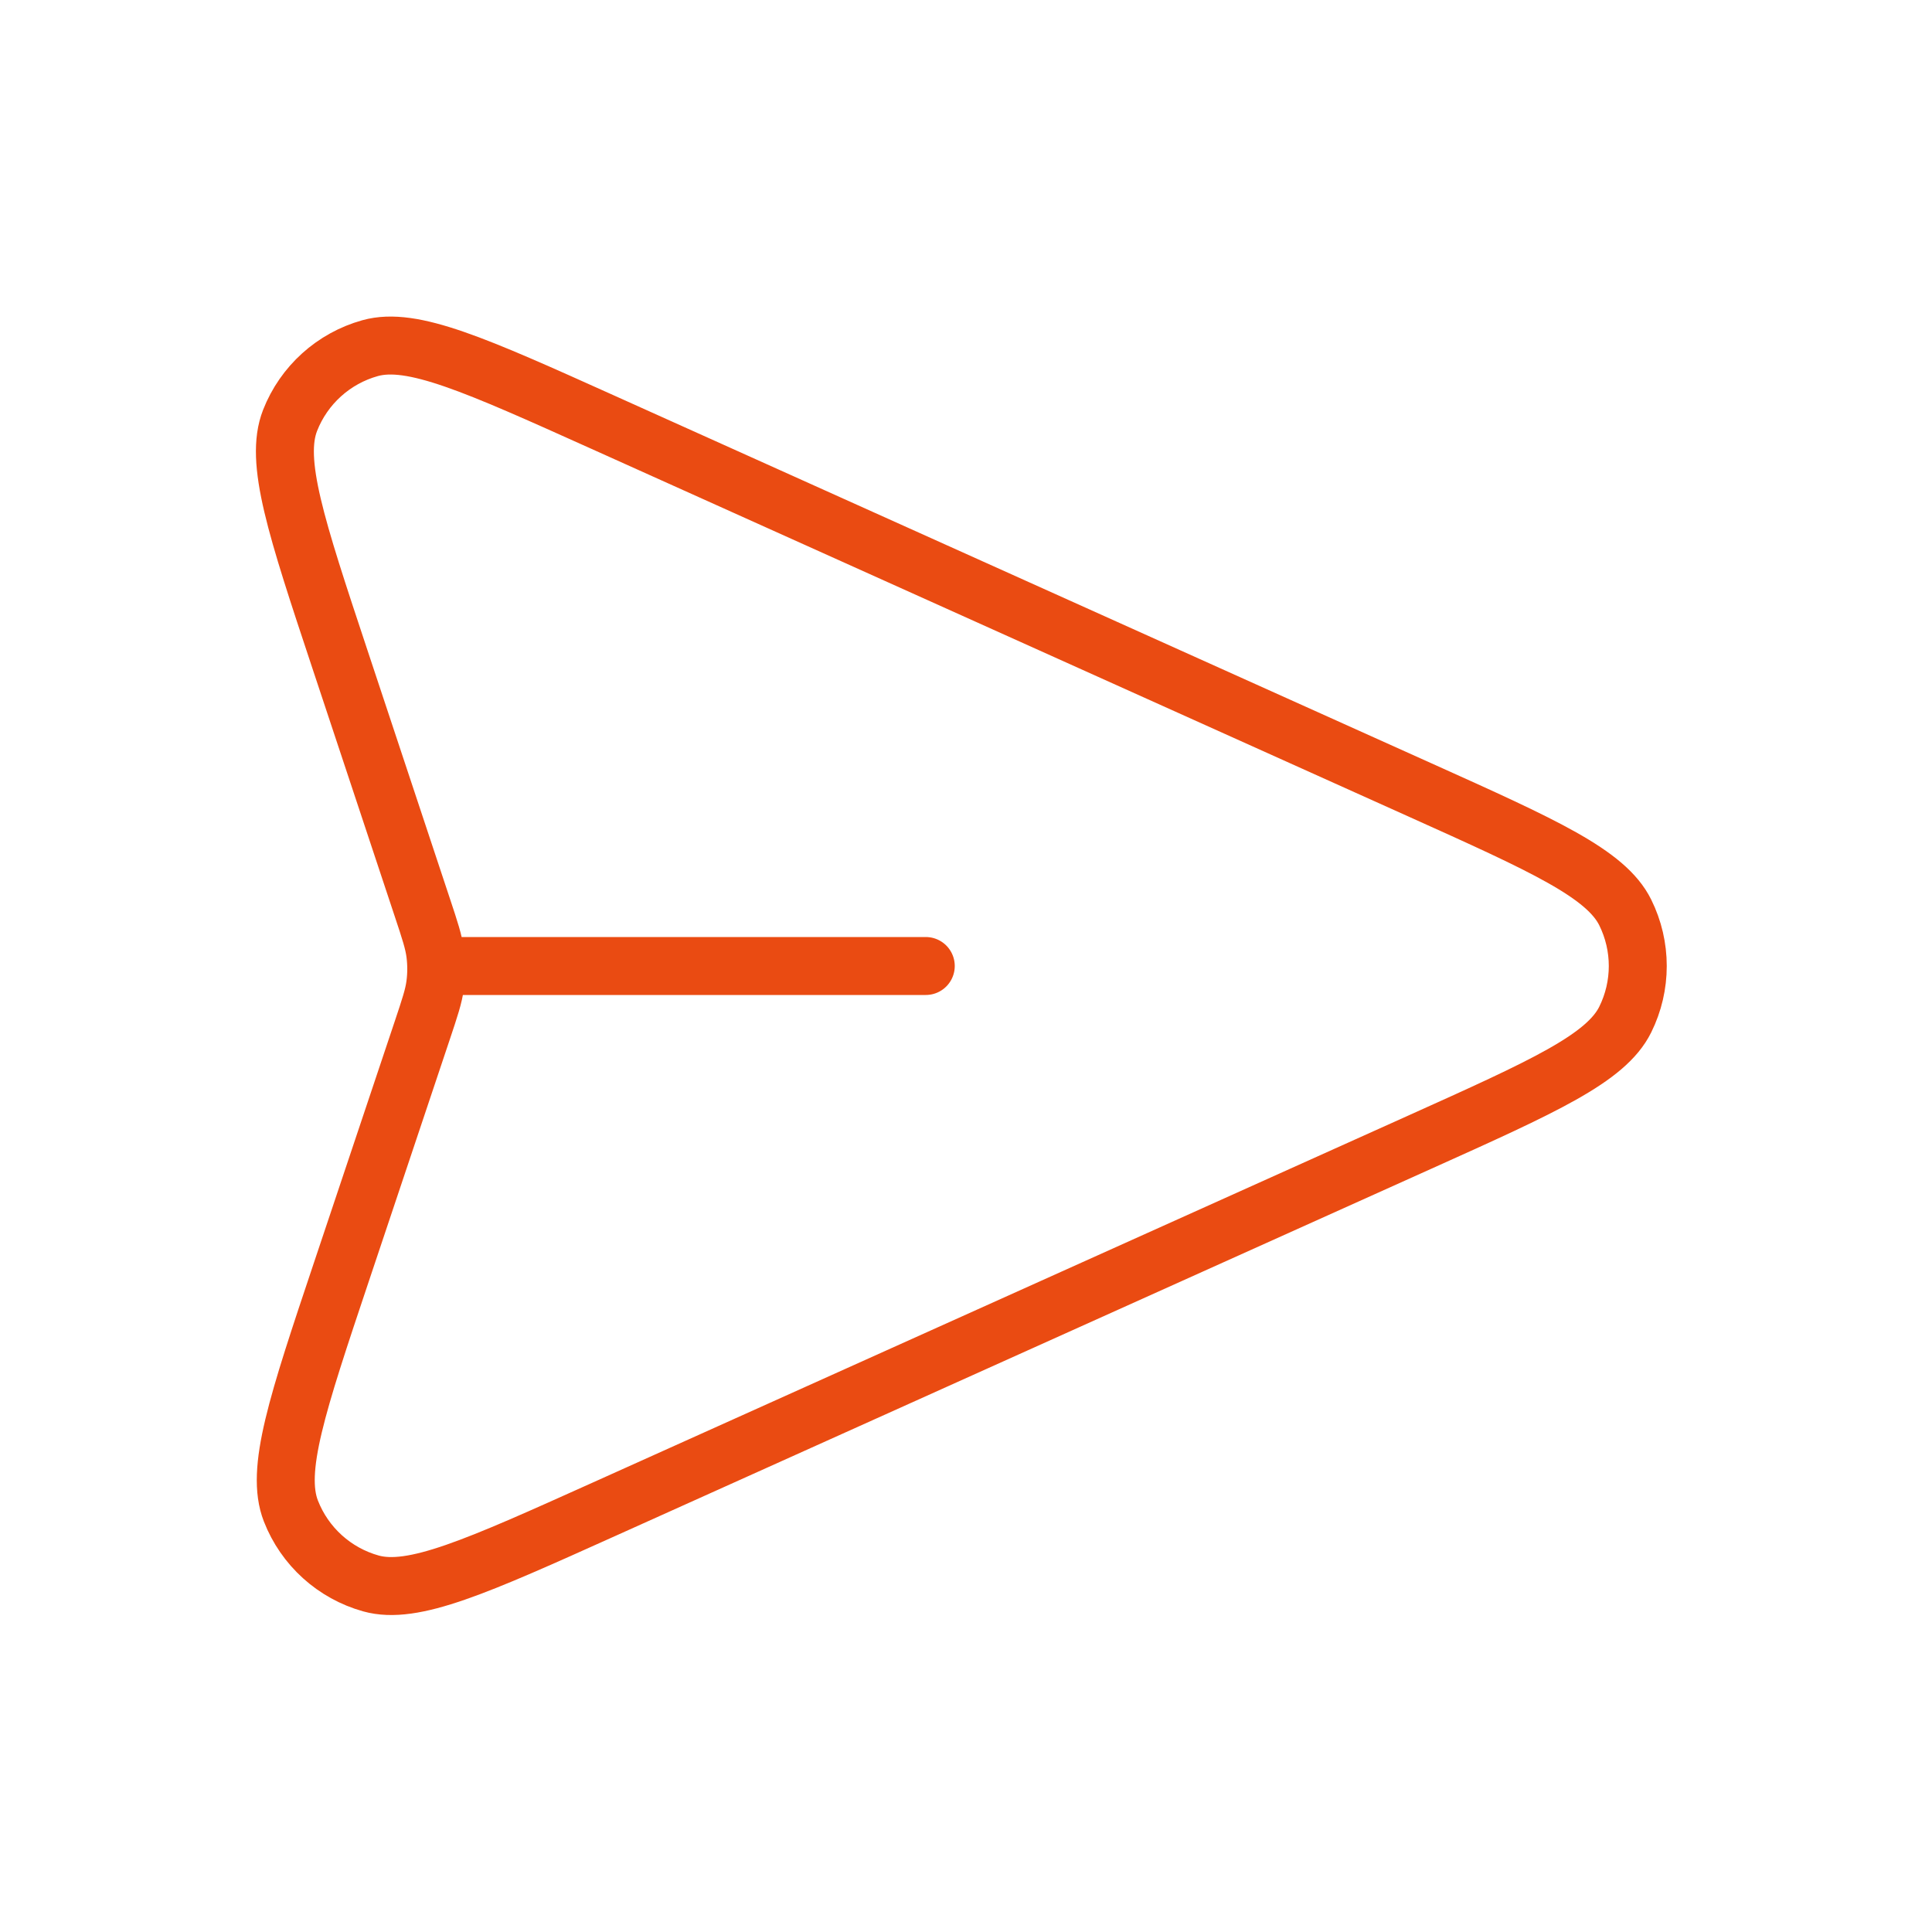
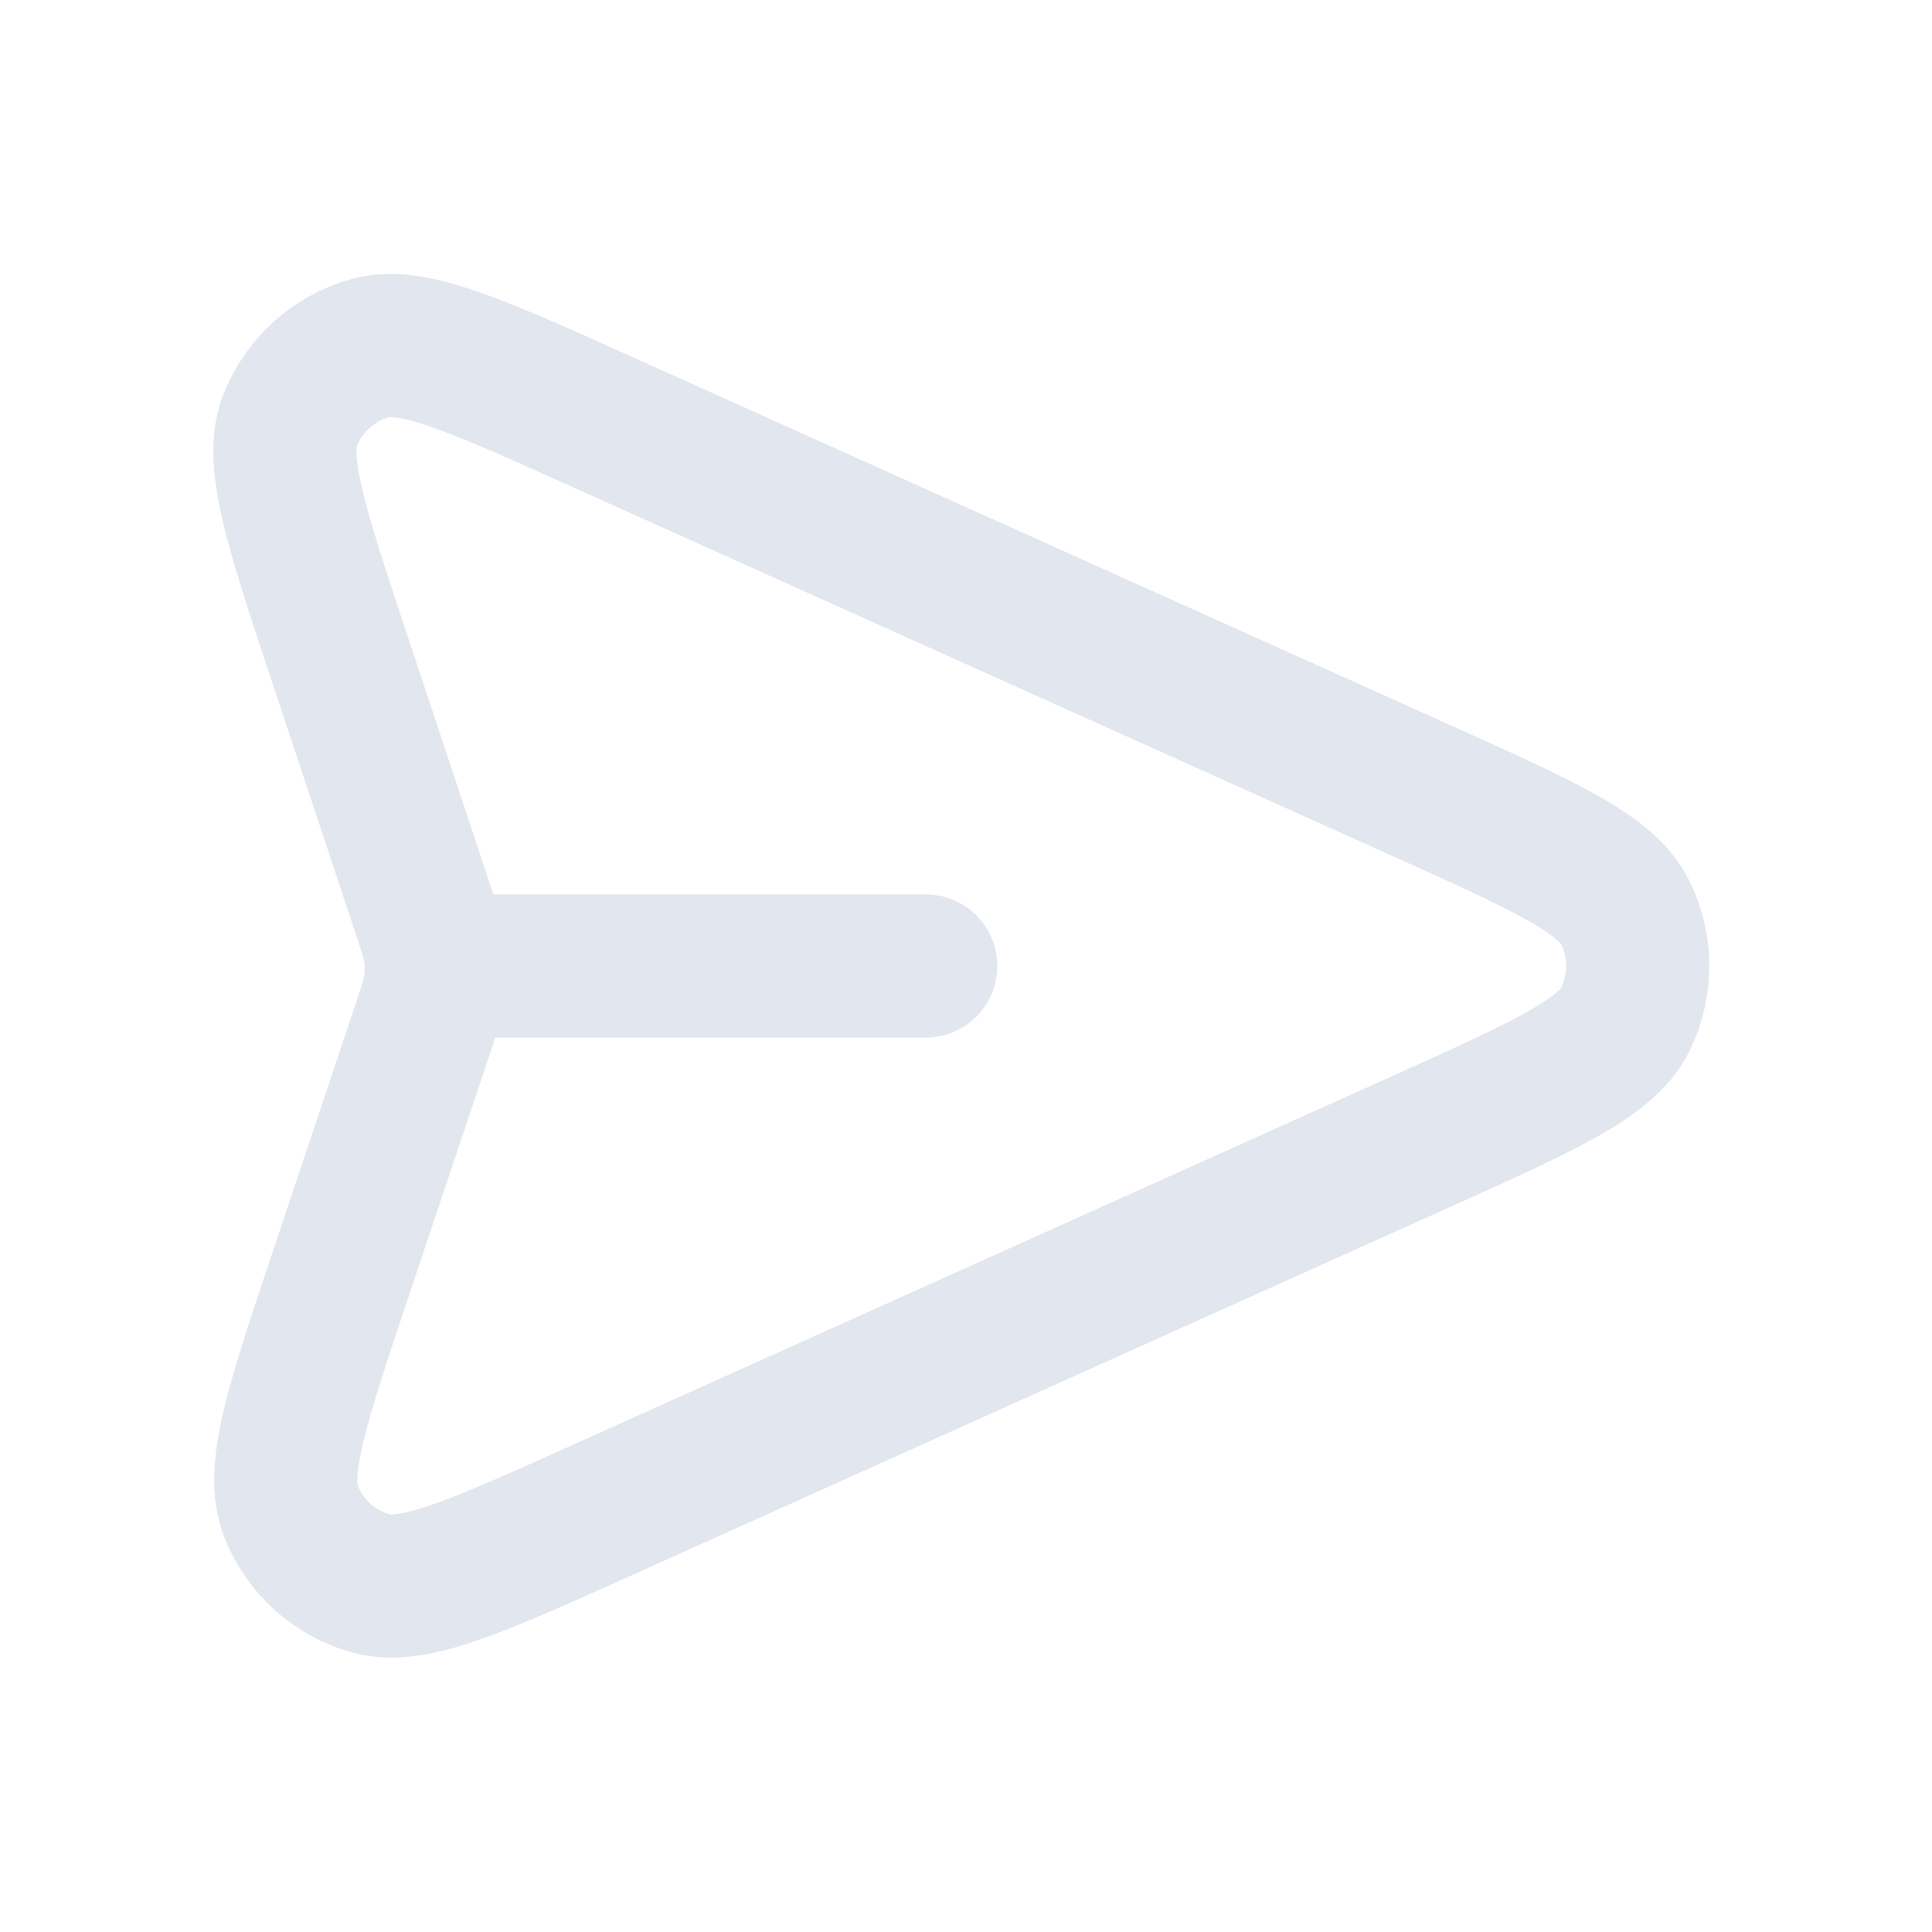
- <svg xmlns="http://www.w3.org/2000/svg" width="100" height="100" viewBox="0 0 100 100" fill="none">
-   <path d="M47.918 50H22.578M21.86 53.322L17.673 65.828C15.38 72.677 14.234 76.101 15.057 78.21C15.771 80.042 17.306 81.43 19.199 81.959C21.38 82.567 24.673 81.085 31.26 78.121L73.486 59.119C79.915 56.226 83.13 54.78 84.123 52.77C84.987 51.024 84.987 48.975 84.123 47.23C83.13 45.22 79.915 43.774 73.486 40.881L31.187 21.846C24.62 18.891 21.337 17.413 19.158 18.02C17.267 18.546 15.732 19.931 15.015 21.759C14.19 23.864 15.324 27.281 17.592 34.115L21.868 46.997C22.258 48.171 22.452 48.758 22.529 49.358C22.597 49.891 22.597 50.43 22.527 50.962C22.449 51.562 22.252 52.149 21.86 53.322Z" stroke="#EA4B12" stroke-width="3" stroke-linecap="round" stroke-linejoin="round" />
+ <svg xmlns="http://www.w3.org/2000/svg" width="27" height="27" viewBox="0 0 27 27" fill="none">
+   <path d="M12.938 13.5H6.096M5.902 14.397L4.772 17.773C4.153 19.623 3.843 20.547 4.065 21.117C4.258 21.611 4.673 21.986 5.184 22.129C5.772 22.293 6.662 21.893 8.44 21.093L19.841 15.962C21.577 15.181 22.445 14.79 22.713 14.248C22.946 13.777 22.946 13.223 22.713 12.752C22.445 12.21 21.577 11.819 19.841 11.038L8.42 5.898C6.647 5.101 5.761 4.702 5.173 4.865C4.662 5.007 4.248 5.381 4.054 5.875C3.831 6.443 4.137 7.366 4.75 9.211L5.904 12.689C6.01 13.006 6.062 13.165 6.083 13.327C6.101 13.47 6.101 13.616 6.082 13.76C6.061 13.922 6.008 14.08 5.902 14.397Z" stroke="#E2E6EE" stroke-width="2" stroke-linecap="round" stroke-linejoin="round" />
</svg>
